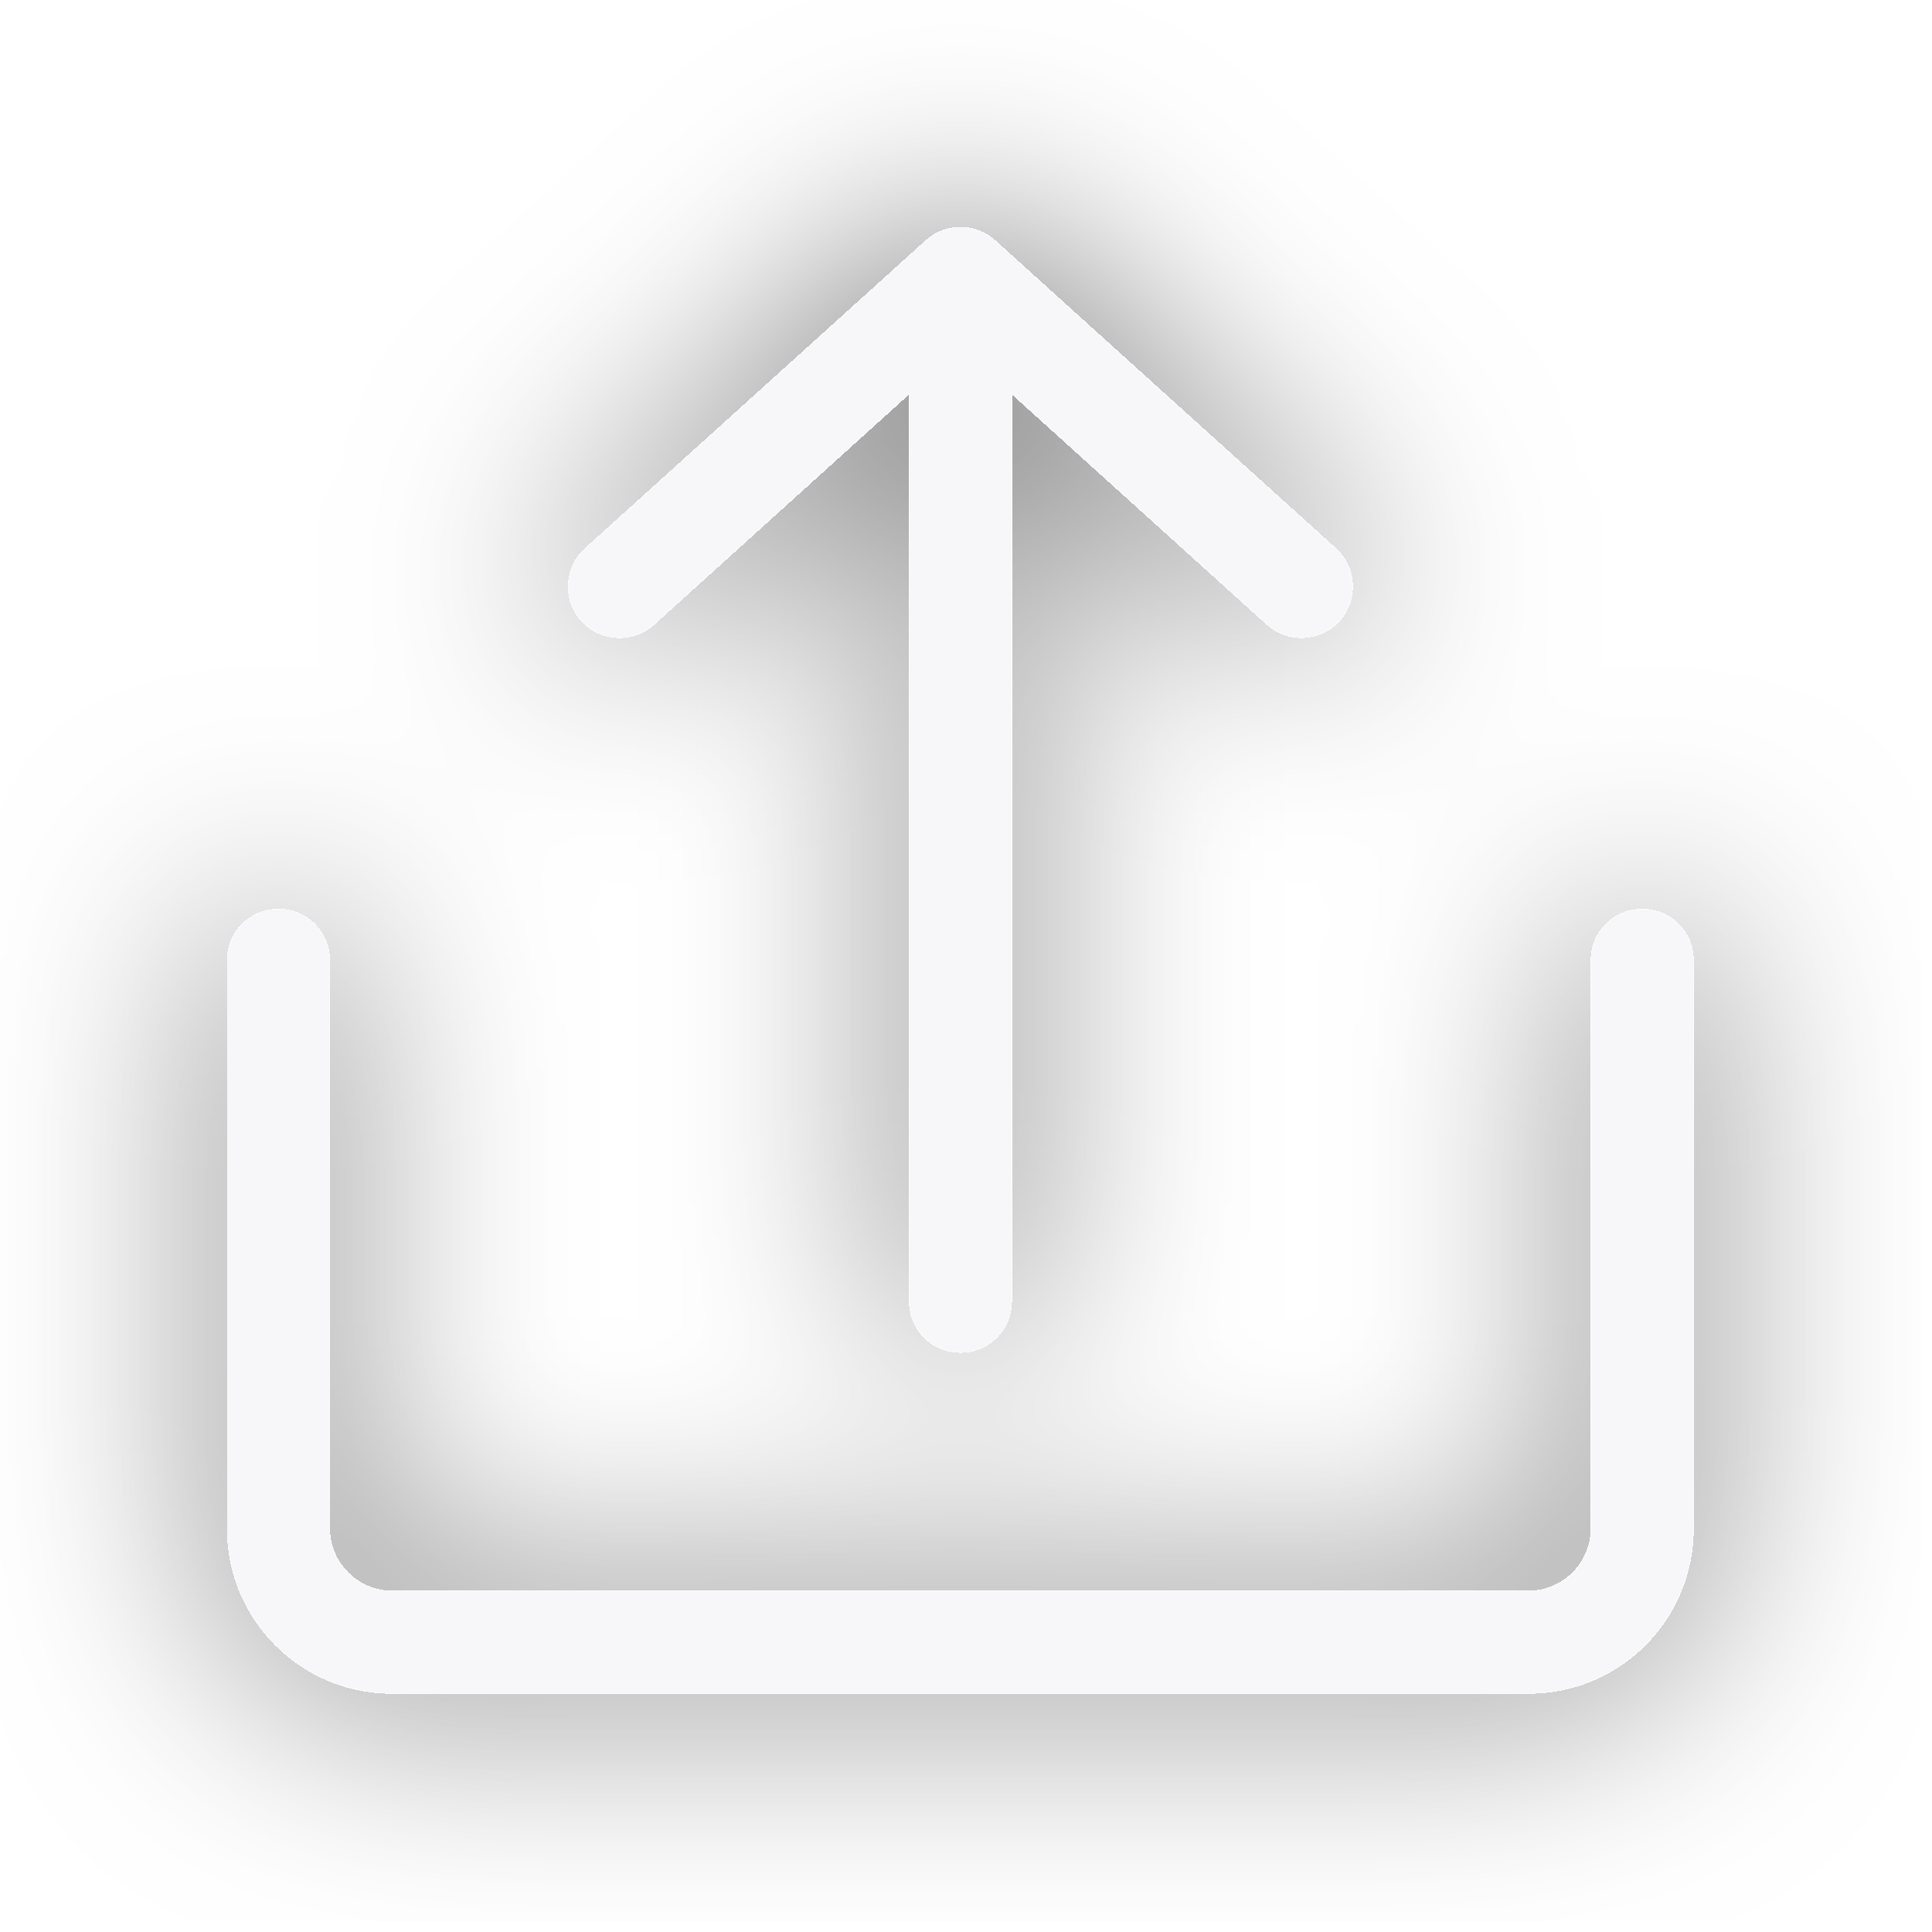
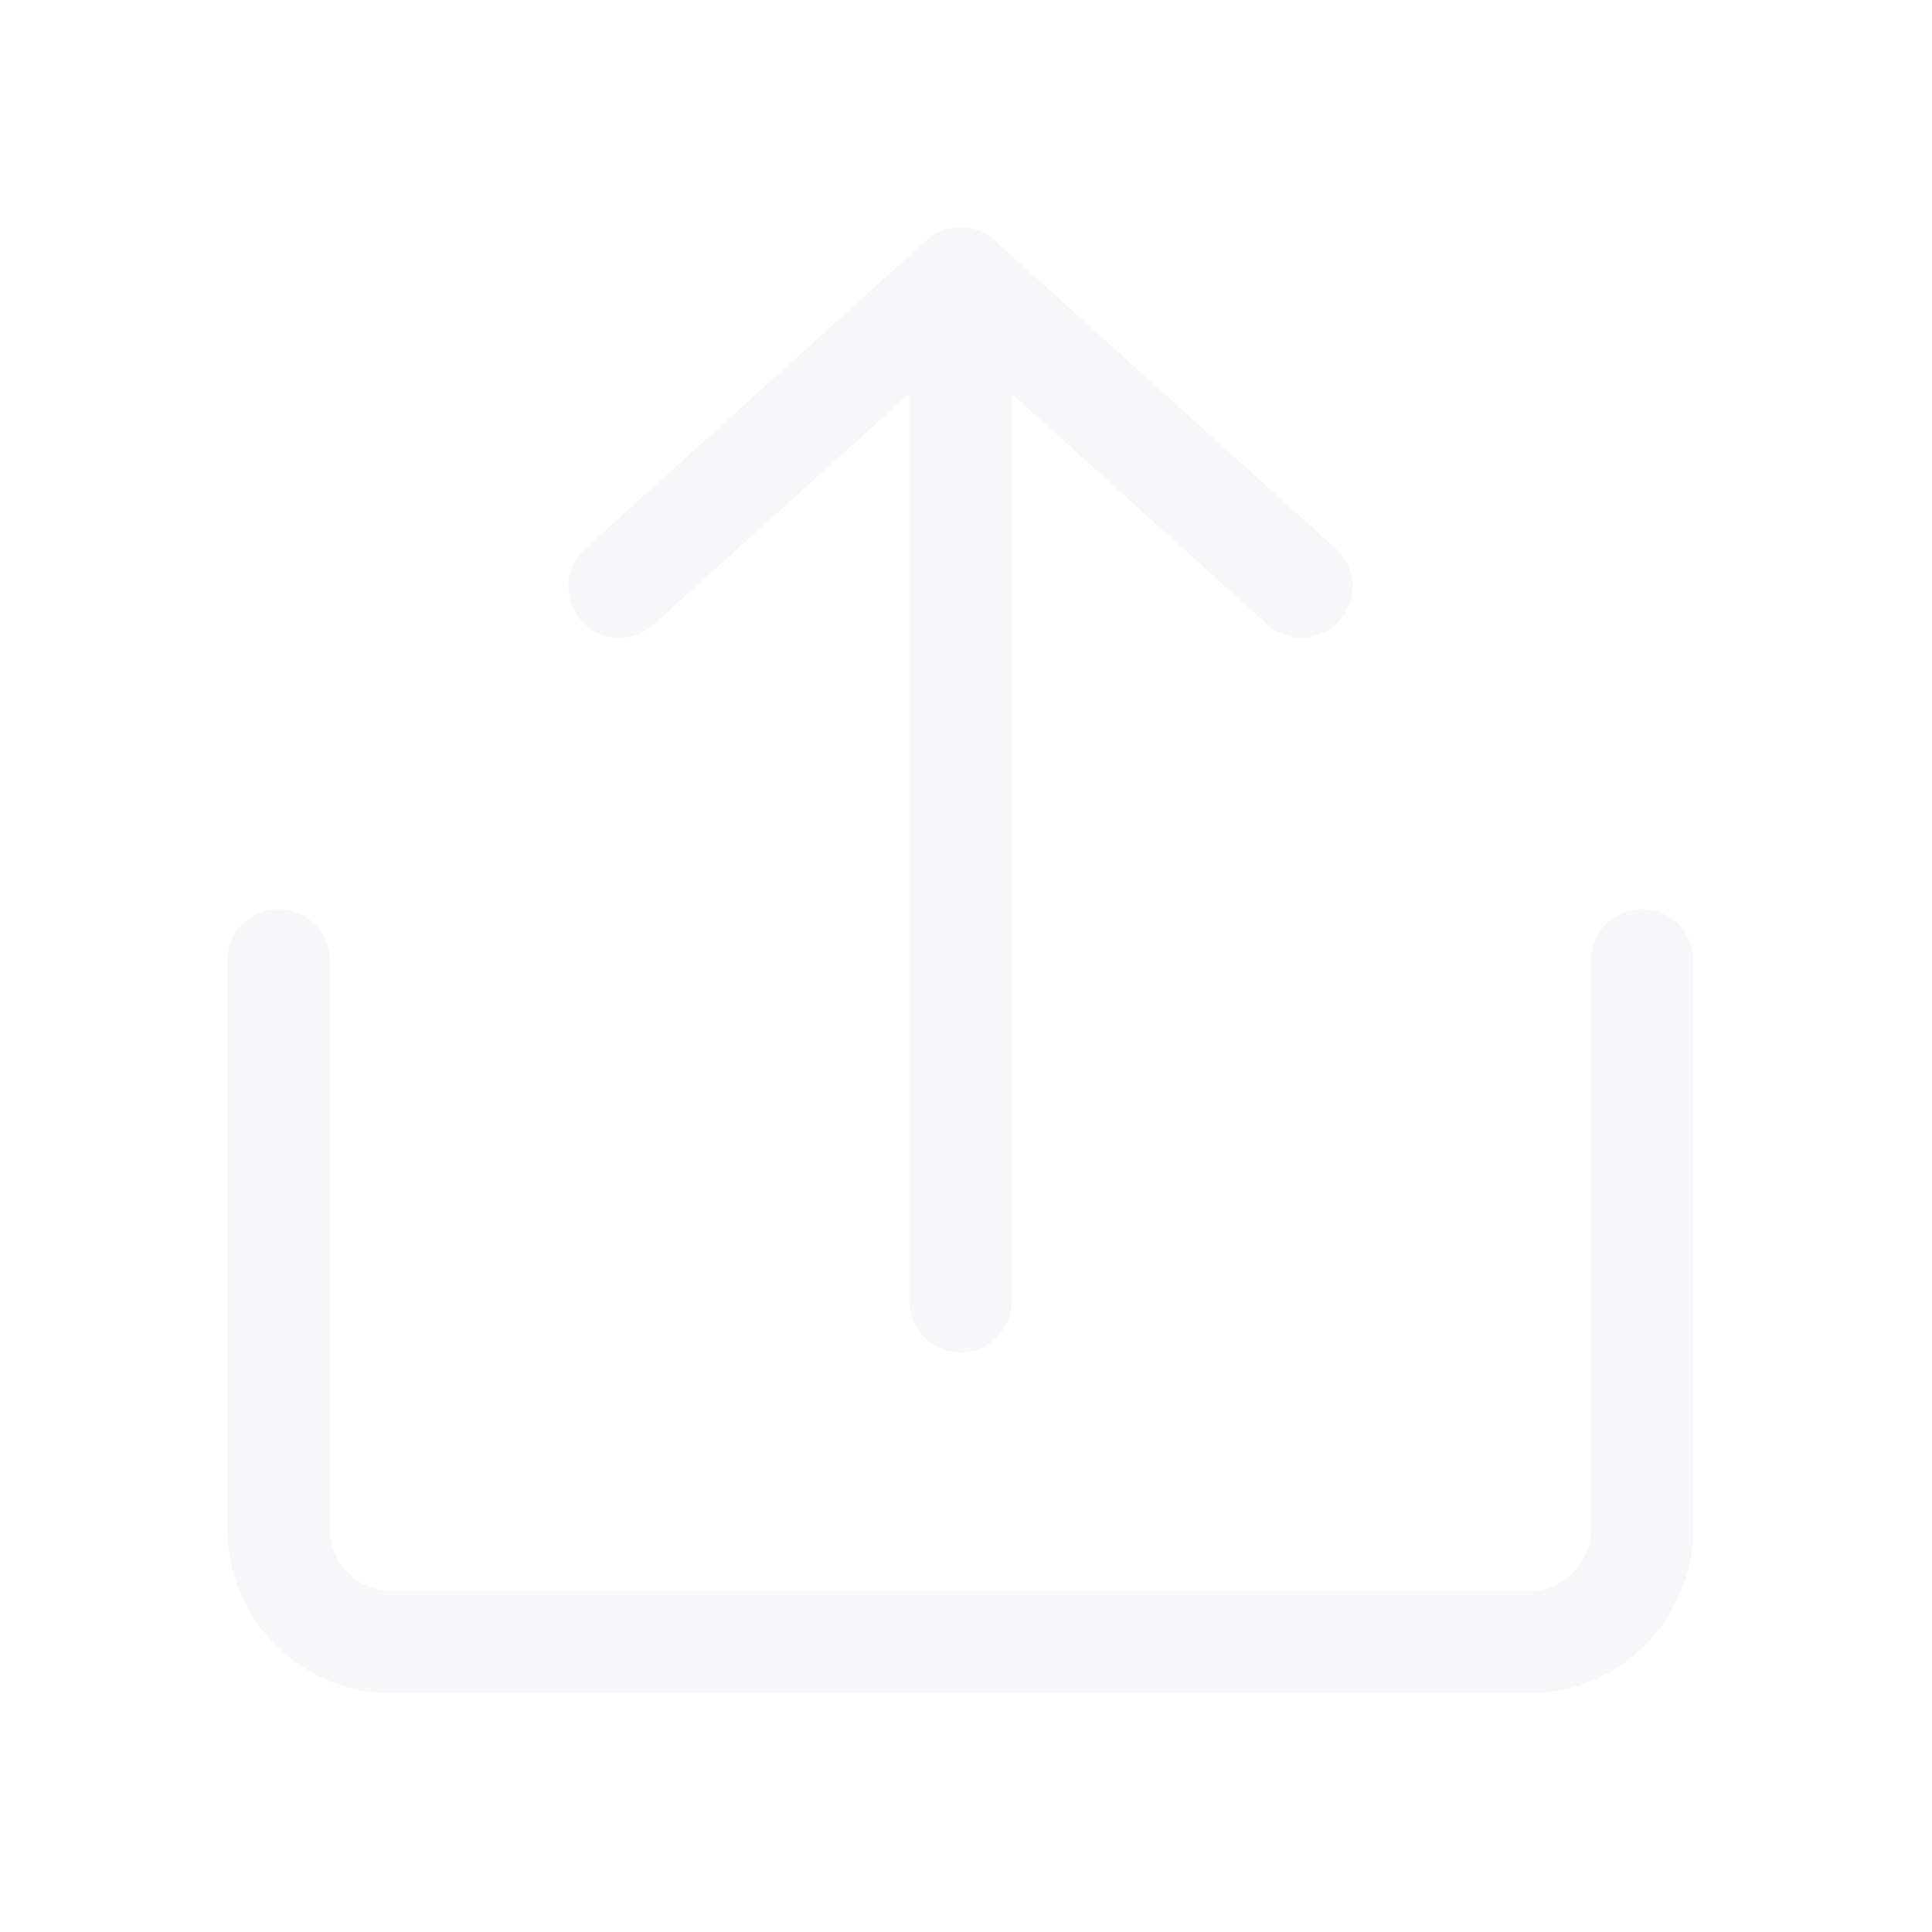
- <svg xmlns="http://www.w3.org/2000/svg" width="34" height="34" viewBox="0 0 34 34" fill="none">
-   <g filter="url(#filter0_d_5362_22645)">
-     <path d="M4 26.9V16.9C4 16.403 4.403 16 4.9 16C5.397 16 5.801 16.403 5.801 16.9V26.9C5.801 27.508 6.293 28 6.9 28H26.9C27.508 28 28 27.508 28 26.9V16.9C28 16.403 28.403 16 28.9 16C29.397 16 29.801 16.403 29.801 16.9V26.9C29.801 28.502 28.502 29.801 26.9 29.801H6.9C5.299 29.801 4 28.502 4 26.9Z" fill="#F7F6F9" />
-     <path d="M16.003 22.901V6.926L11.506 10.99C11.137 11.323 10.568 11.294 10.234 10.926C9.901 10.557 9.93 9.987 10.299 9.654L16.299 4.232L16.365 4.178C16.706 3.924 17.185 3.942 17.506 4.232L23.506 9.654C23.875 9.987 23.904 10.557 23.57 10.926C23.237 11.294 22.669 11.323 22.3 10.99L17.803 6.927V22.901C17.803 23.398 17.399 23.801 16.902 23.801C16.405 23.8 16.003 23.398 16.003 22.901Z" fill="#F7F6F9" />
-   </g>
-   <defs>
-     <filter id="filter0_d_5362_22645" x="0" y="0" width="33.801" height="33.801" filterUnits="userSpaceOnUse" color-interpolation-filters="sRGB">
-       <feFlood flood-opacity="0" result="BackgroundImageFix" />
-       <feColorMatrix in="SourceAlpha" type="matrix" values="0 0 0 0 0 0 0 0 0 0 0 0 0 0 0 0 0 0 127 0" result="hardAlpha" />
-       <feOffset />
-       <feGaussianBlur stdDeviation="2" />
-       <feComposite in2="hardAlpha" operator="out" />
-       <feColorMatrix type="matrix" values="0 0 0 0 0 0 0 0 0 0 0 0 0 0 0 0 0 0 0.6 0" />
-       <feBlend mode="normal" in2="BackgroundImageFix" result="effect1_dropShadow_5362_22645" />
-       <feBlend mode="normal" in="SourceGraphic" in2="effect1_dropShadow_5362_22645" result="shape" />
-     </filter>
-   </defs>
+ <svg xmlns="http://www.w3.org/2000/svg" viewBox="0 0 34 34" fill="none">
+   <path d="M4 26.9V16.9C4 16.403 4.403 16 4.9 16C5.397 16 5.801 16.403 5.801 16.9V26.9C5.801 27.508 6.293 28 6.9 28H26.9C27.508 28 28 27.508 28 26.9V16.9C28 16.403 28.403 16 28.9 16C29.397 16 29.801 16.403 29.801 16.9V26.9C29.801 28.502 28.502 29.801 26.9 29.801H6.9C5.299 29.801 4 28.502 4 26.9Z" fill="#F7F6F9" />
+   <path d="M16.003 22.901V6.926L11.506 10.99C11.137 11.323 10.568 11.294 10.234 10.926C9.901 10.557 9.93 9.987 10.299 9.654L16.299 4.232L16.365 4.178C16.706 3.924 17.185 3.942 17.506 4.232L23.506 9.654C23.875 9.987 23.904 10.557 23.57 10.926C23.237 11.294 22.669 11.323 22.3 10.99L17.803 6.927V22.901C17.803 23.398 17.399 23.801 16.902 23.801C16.405 23.8 16.003 23.398 16.003 22.901Z" fill="#F7F6F9" />
</svg>
